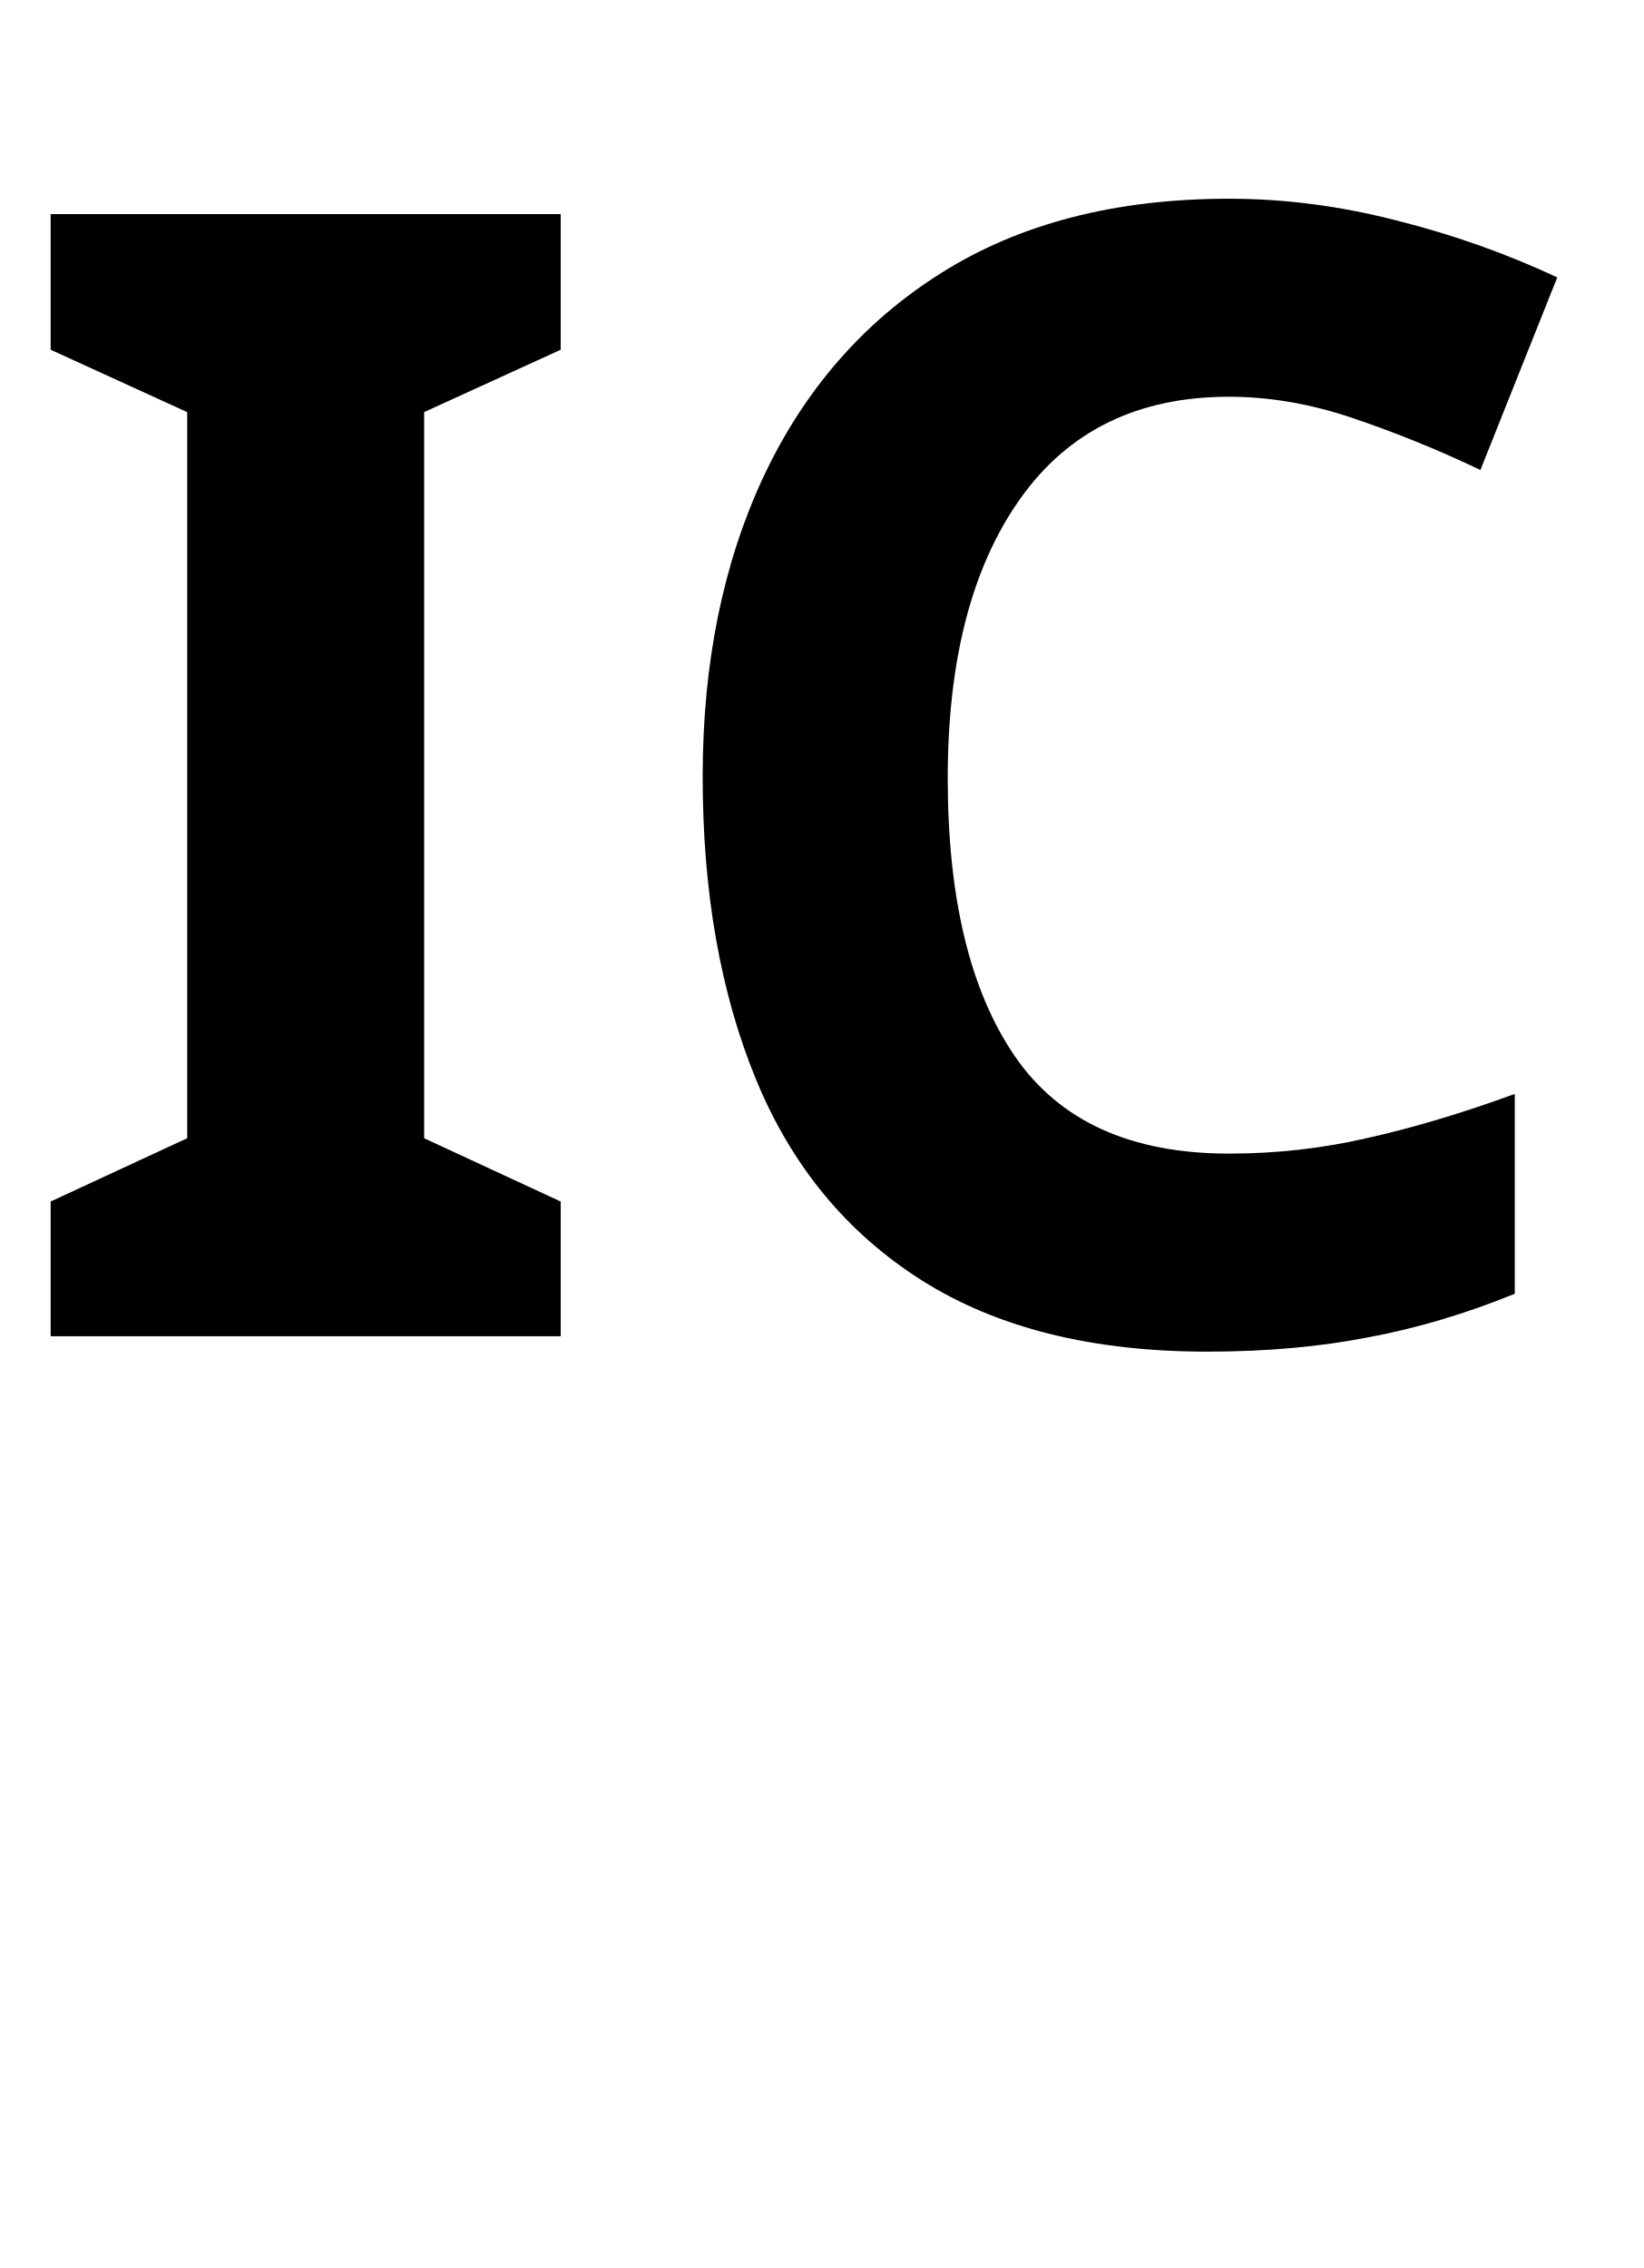
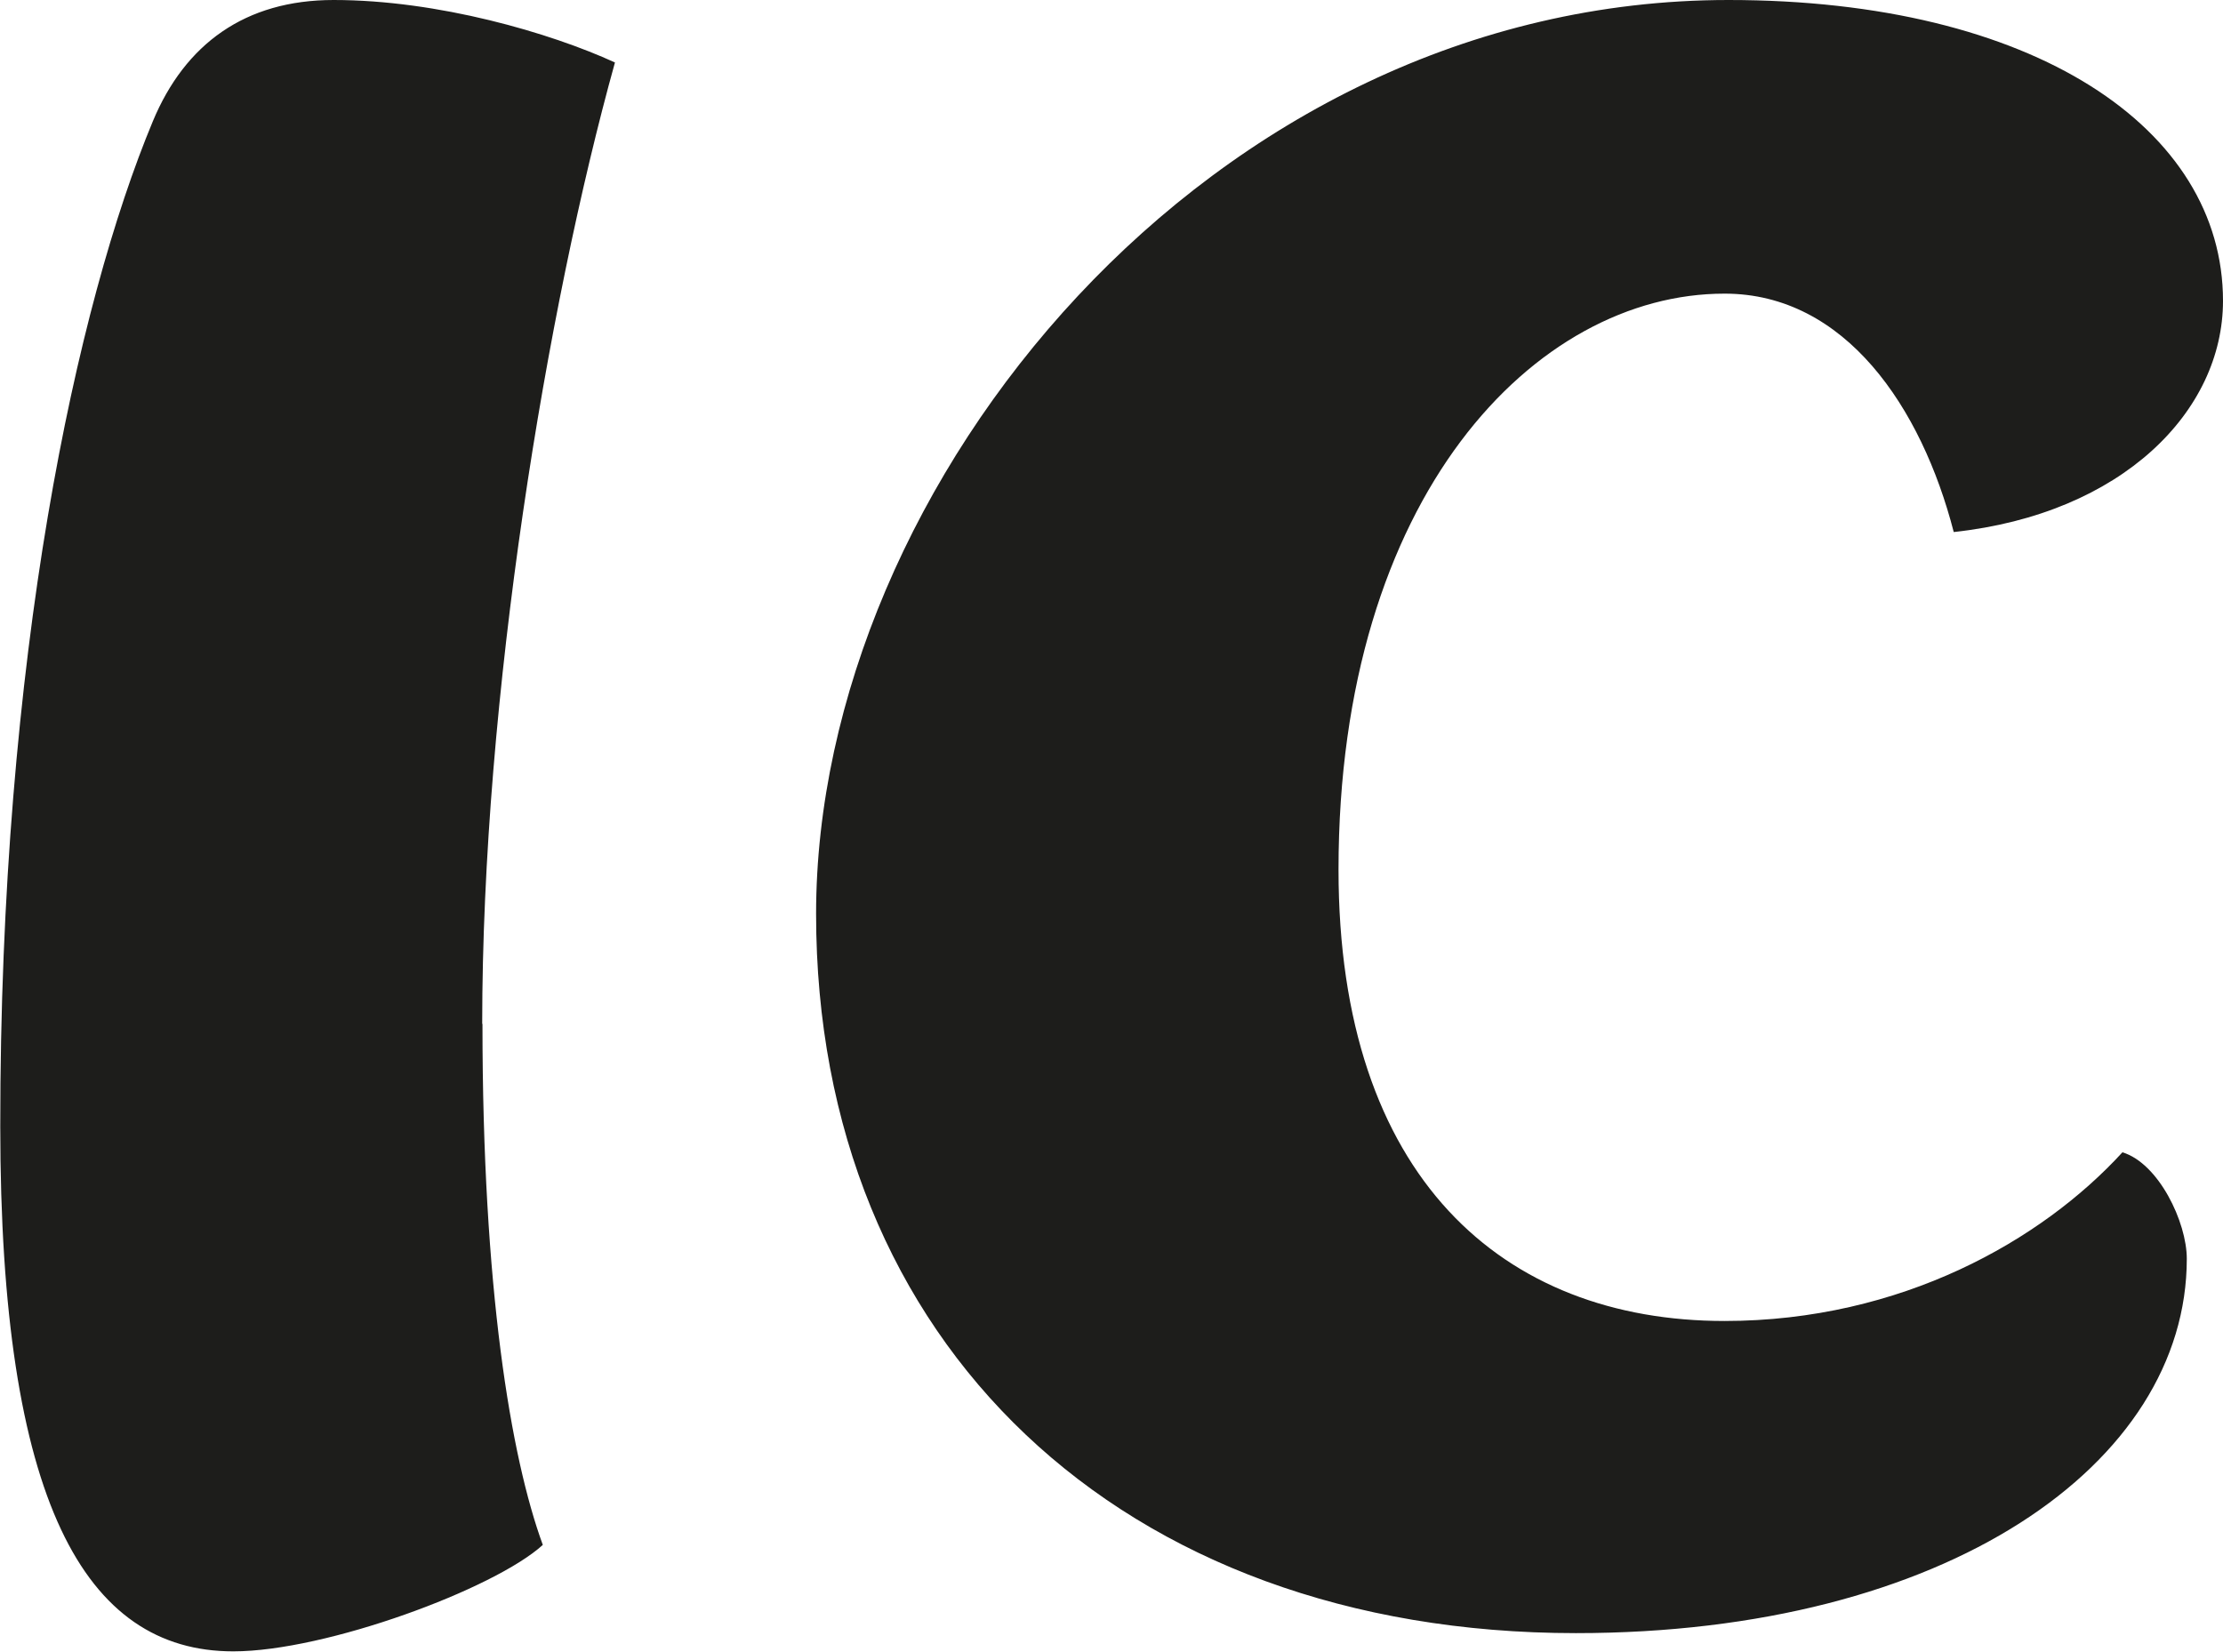
- <svg xmlns="http://www.w3.org/2000/svg" viewBox="0 0 28.4 39.19">
-   <g data-name="Layer 2">
-     <text transform="translate(0 23.09)" style="font-size:27.149px;font-family:Poppins-SemiBold,Poppins;font-weight:600" data-name="Layer 1">IC</text>
-   </g>
+ <svg xmlns="http://www.w3.org/2000/svg" viewBox="0 0 82.89 61.58">
+   <path d="M17.99 38.18c0 9.85 1.05 16.15 2.25 19.43-1.8 1.64-8.09 3.97-11.54 3.97-5.55 0-8.69-5.61-8.69-19.57C0 24.49 2.85 11.36 5.7 4.52 6.9 1.64 9.14 0 12.44 0c3.9 0 8.09 1.23 10.49 2.33-2.55 9.17-4.95 23.67-4.95 35.85ZM64.3 10.95c-7.04 0-14.39 7.53-14.39 21.48 0 11.49 6.15 16.83 14.39 16.83 6.59 0 11.84-3.01 14.84-6.29 1.35.41 2.4 2.6 2.4 3.97 0 7.66-8.99 13.96-22.78 13.96-16.94 0-28.33-10.81-28.33-26.82S45.12 0 64.45 0c11.39 0 18.44 4.79 18.44 11.22 0 4.11-3.75 7.94-10.04 8.62-1.2-4.65-4.05-8.89-8.54-8.89Z" style="fill:#1d1d1b" />
</svg>
